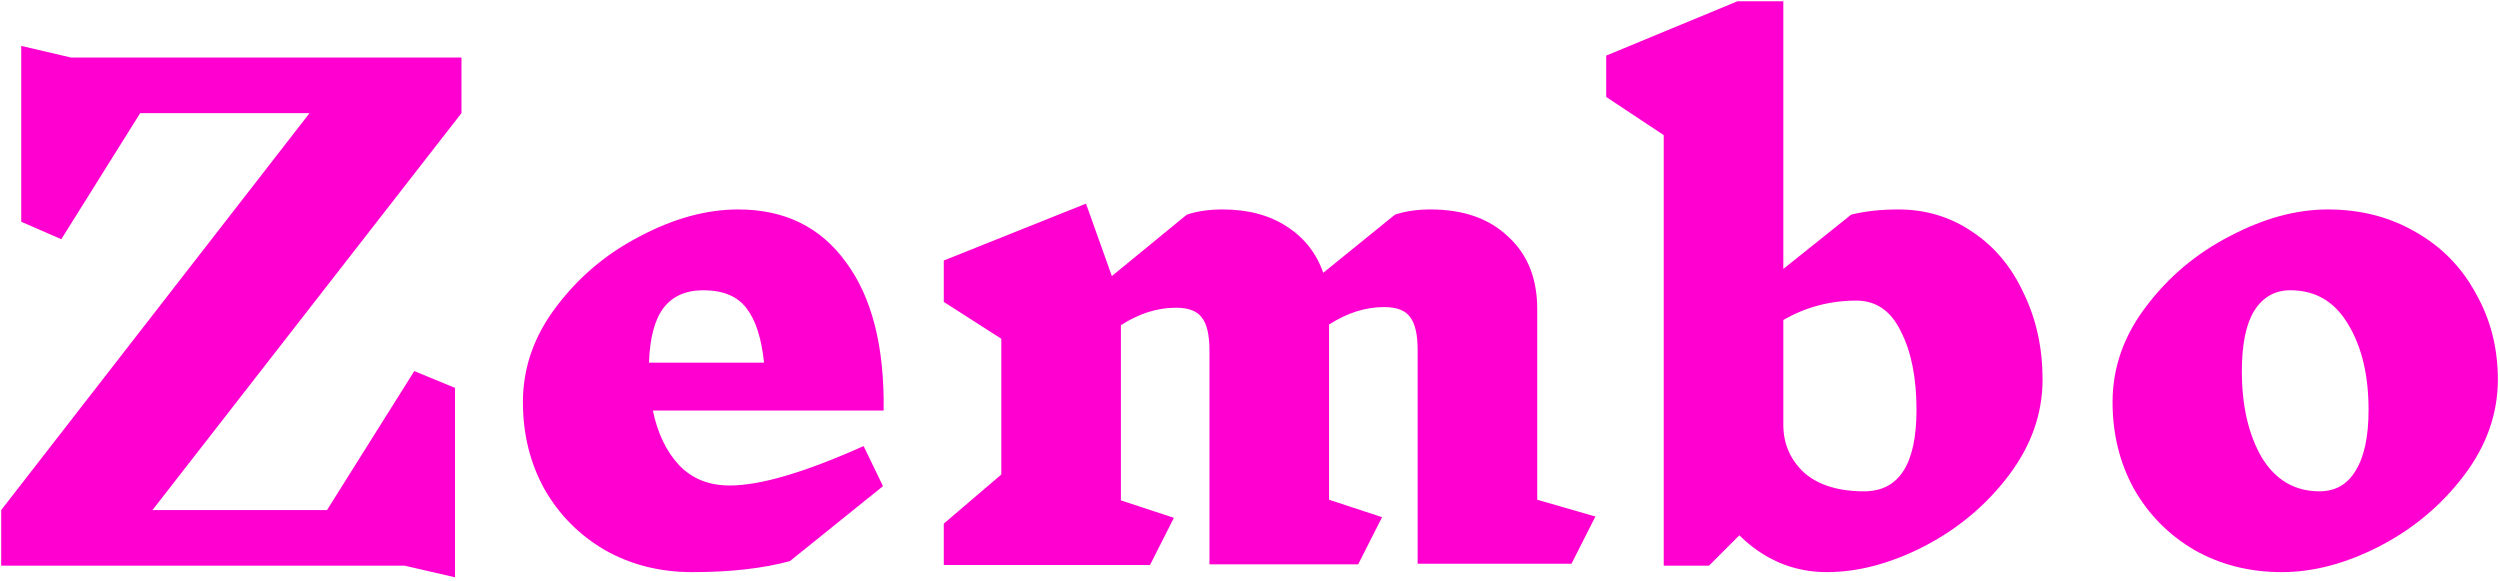
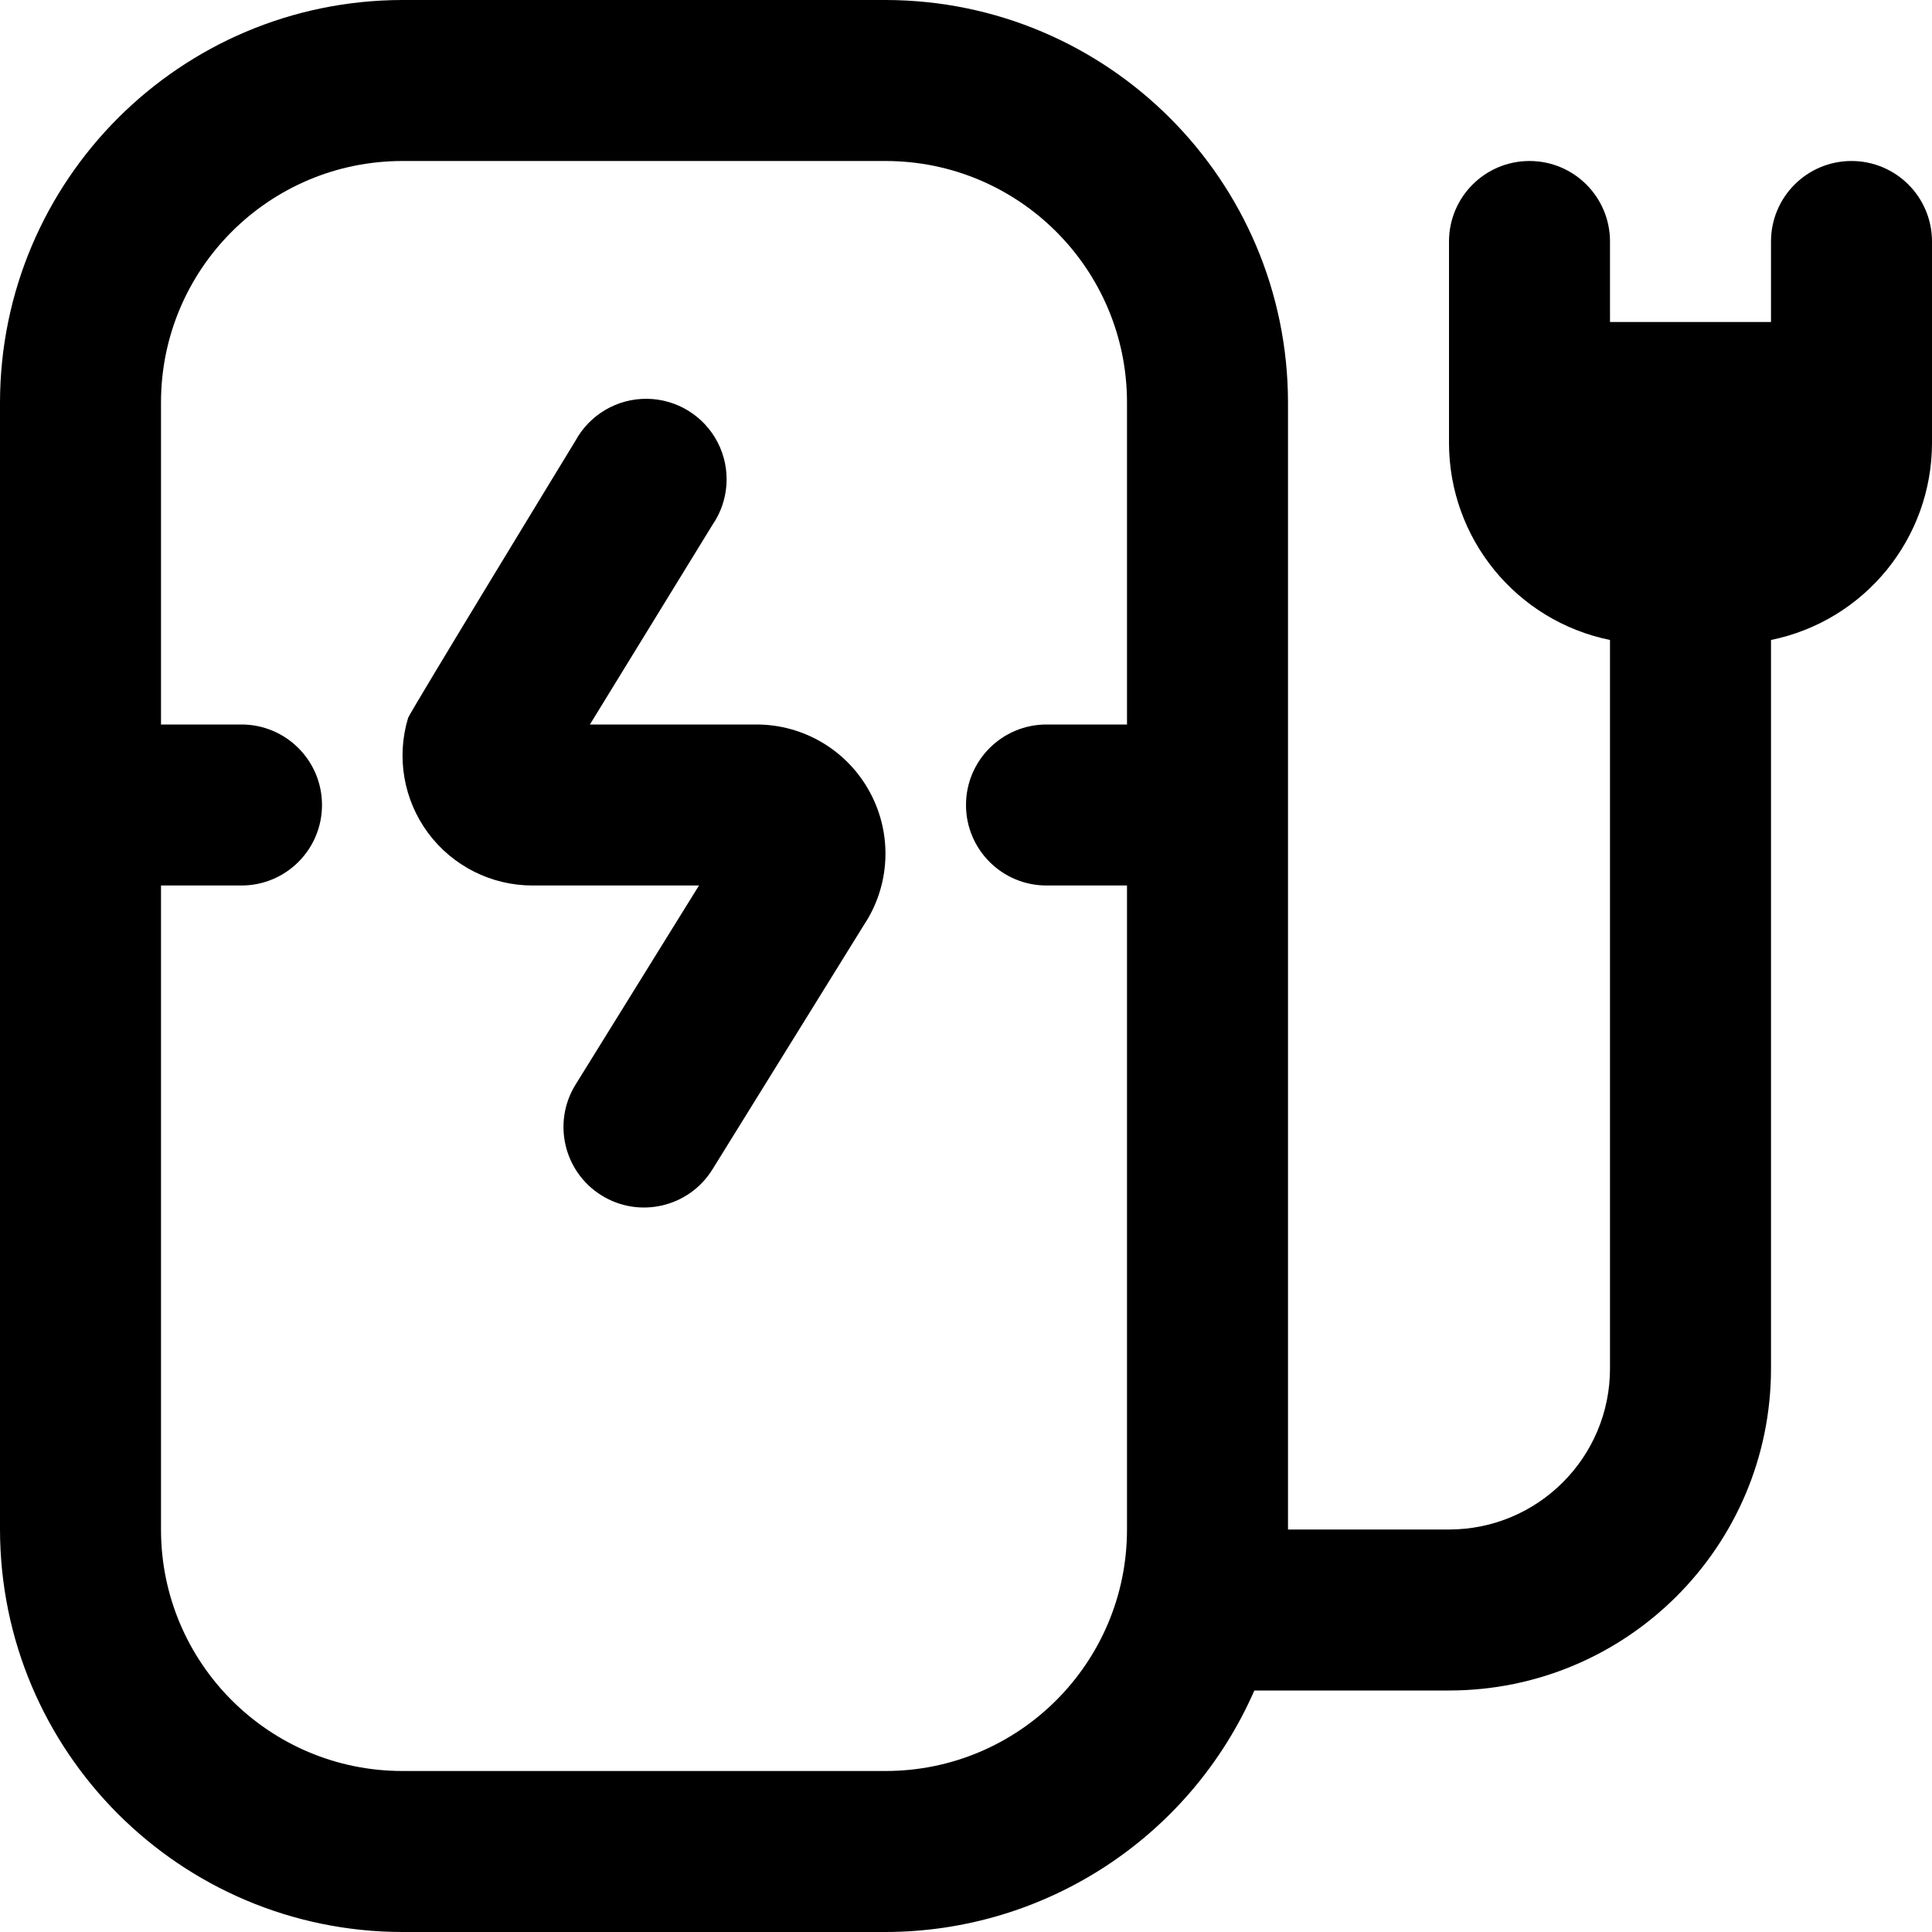
- <svg xmlns="http://www.w3.org/2000/svg" width="495" height="115" viewBox="0 0 495 115" fill="none">
-   <path d="M64.748 100.992L82.028 73.472L90.092 76.8V114.304L80.108 112H0.236V100.992L61.292 22.4H27.756L12.14 47.36L4.204 43.904V9.088L14.06 11.392H91.372V22.4L30.188 100.992H64.748ZM146.161 41.472C155.377 41.472 162.502 44.971 167.537 51.968C172.657 58.88 175.132 68.651 174.961 81.28H129.265C130.204 85.803 131.953 89.429 134.513 92.16C137.073 94.805 140.401 96.128 144.497 96.128C150.556 96.128 159.388 93.525 170.993 88.32L174.833 96.256L156.401 111.104C151.025 112.555 144.582 113.28 137.073 113.28C130.673 113.28 124.913 111.829 119.793 108.928C114.673 105.941 110.662 101.888 107.761 96.768C104.945 91.648 103.537 85.931 103.537 79.616C103.537 72.789 105.756 66.475 110.193 60.672C114.63 54.784 120.177 50.133 126.833 46.72C133.489 43.221 139.932 41.472 146.161 41.472ZM139.249 57.472C135.75 57.472 133.105 58.667 131.313 61.056C129.606 63.36 128.668 66.944 128.497 71.808H151.281C150.769 66.944 149.617 63.36 147.825 61.056C146.033 58.667 143.174 57.472 139.249 57.472ZM311.155 111.616H280.691V69.248C280.691 66.176 280.179 64 279.155 62.72C278.216 61.44 276.51 60.8 274.035 60.8C270.366 60.8 266.739 61.952 263.155 64.256V98.944L273.651 102.4L268.915 111.744H239.475V69.376C239.475 66.304 238.963 64.128 237.939 62.848C237 61.568 235.294 60.928 232.819 60.928C229.15 60.928 225.523 62.08 221.939 64.384V99.072L232.435 102.528L227.699 111.872H186.867V103.68L198.259 93.952V67.072L186.867 59.776V51.584L215.027 40.32L220.147 54.656L234.995 42.496C237.043 41.813 239.39 41.472 242.035 41.472C247.07 41.472 251.294 42.581 254.707 44.8C258.206 47.019 260.638 50.091 262.003 54.016L276.211 42.496C278.259 41.813 280.606 41.472 283.251 41.472C289.736 41.472 294.856 43.264 298.611 46.848C302.451 50.347 304.371 55.125 304.371 61.184V98.944L315.891 102.272L311.155 111.616ZM375.883 41.472C381.344 41.472 386.251 42.965 390.603 45.952C394.955 48.853 398.326 52.907 400.715 58.112C403.19 63.232 404.427 68.907 404.427 75.136C404.427 81.877 402.208 88.192 397.771 94.08C393.334 99.968 387.744 104.661 381.003 108.16C374.347 111.573 367.904 113.28 361.675 113.28C358.347 113.28 355.19 112.64 352.203 111.36C349.302 110.08 346.699 108.288 344.395 105.984L338.379 112H329.419V26.752L318.027 19.2V11.008L344.011 0.256H353.099V53.248L366.539 42.496C369.27 41.813 372.384 41.472 375.883 41.472ZM369.099 97.28C376.011 97.28 379.467 91.904 379.467 81.152C379.467 74.837 378.443 69.675 376.395 65.664C374.432 61.568 371.488 59.52 367.563 59.52C362.358 59.52 357.536 60.8 353.099 63.36V84.096C353.099 87.851 354.464 91.008 357.195 93.568C360.011 96.043 363.979 97.28 369.099 97.28ZM460.911 41.472C467.396 41.472 473.199 42.965 478.319 45.952C483.439 48.853 487.407 52.907 490.223 58.112C493.124 63.232 494.575 68.907 494.575 75.136C494.575 81.877 492.356 88.192 487.919 94.08C483.482 99.968 477.892 104.661 471.151 108.16C464.495 111.573 458.052 113.28 451.823 113.28C445.423 113.28 439.663 111.829 434.543 108.928C429.423 105.941 425.412 101.888 422.511 96.768C419.695 91.648 418.287 85.931 418.287 79.616C418.287 72.789 420.506 66.475 424.943 60.672C429.38 54.784 434.927 50.133 441.583 46.72C448.239 43.221 454.682 41.472 460.911 41.472ZM453.487 57.472C450.415 57.472 448.026 58.837 446.319 61.568C444.698 64.213 443.887 68.181 443.887 73.472C443.887 80.384 445.21 86.101 447.855 90.624C450.586 95.061 454.383 97.28 459.247 97.28C462.404 97.28 464.794 95.915 466.415 93.184C468.122 90.453 468.975 86.443 468.975 81.152C468.975 74.24 467.61 68.565 464.879 64.128C462.234 59.691 458.436 57.472 453.487 57.472Z" fill="#FF00D0" style="fill:#FF00D0;fill:color(display-p3 1 0 0.817);fill-opacity:1;" />
+ <svg xmlns="http://www.w3.org/2000/svg" id="Layer_1" data-name="Layer 1" viewBox="0 0 24 24" width="512" height="512">
+   <path d="M10.808,9.845a1.6,1.6,0,0,1-.076,1.645L8.85,14.527a1,1,0,0,1-1.7-1.054L8.683,11H6.615A1.614,1.614,0,0,1,5.07,8.917C5.1,8.835,7.148,5.476,7.148,5.476a1,1,0,1,1,1.7,1.048L7.328,9H9.4A1.6,1.6,0,0,1,10.808,9.845ZM24,3V5.5a2.5,2.5,0,0,1-2,2.45V17a4,4,0,0,1-4,4H15.582A5.008,5.008,0,0,1,11,24H5a5.006,5.006,0,0,1-5-5V5A5.006,5.006,0,0,1,5,0h6a5.006,5.006,0,0,1,5,5V19h2a2,2,0,0,0,2-2V7.95A2.5,2.5,0,0,1,18,5.5V3a1,1,0,0,1,2,0V4h2V3A1,1,0,0,1,24,3ZM14,19V11H13a1,1,0,0,1,0-2h1V5a3,3,0,0,0-3-3H5A3,3,0,0,0,2,5V9H3a1,1,0,0,1,0,2H2v8a3,3,0,0,0,3,3h6A3,3,0,0,0,14,19Z" />
</svg>
